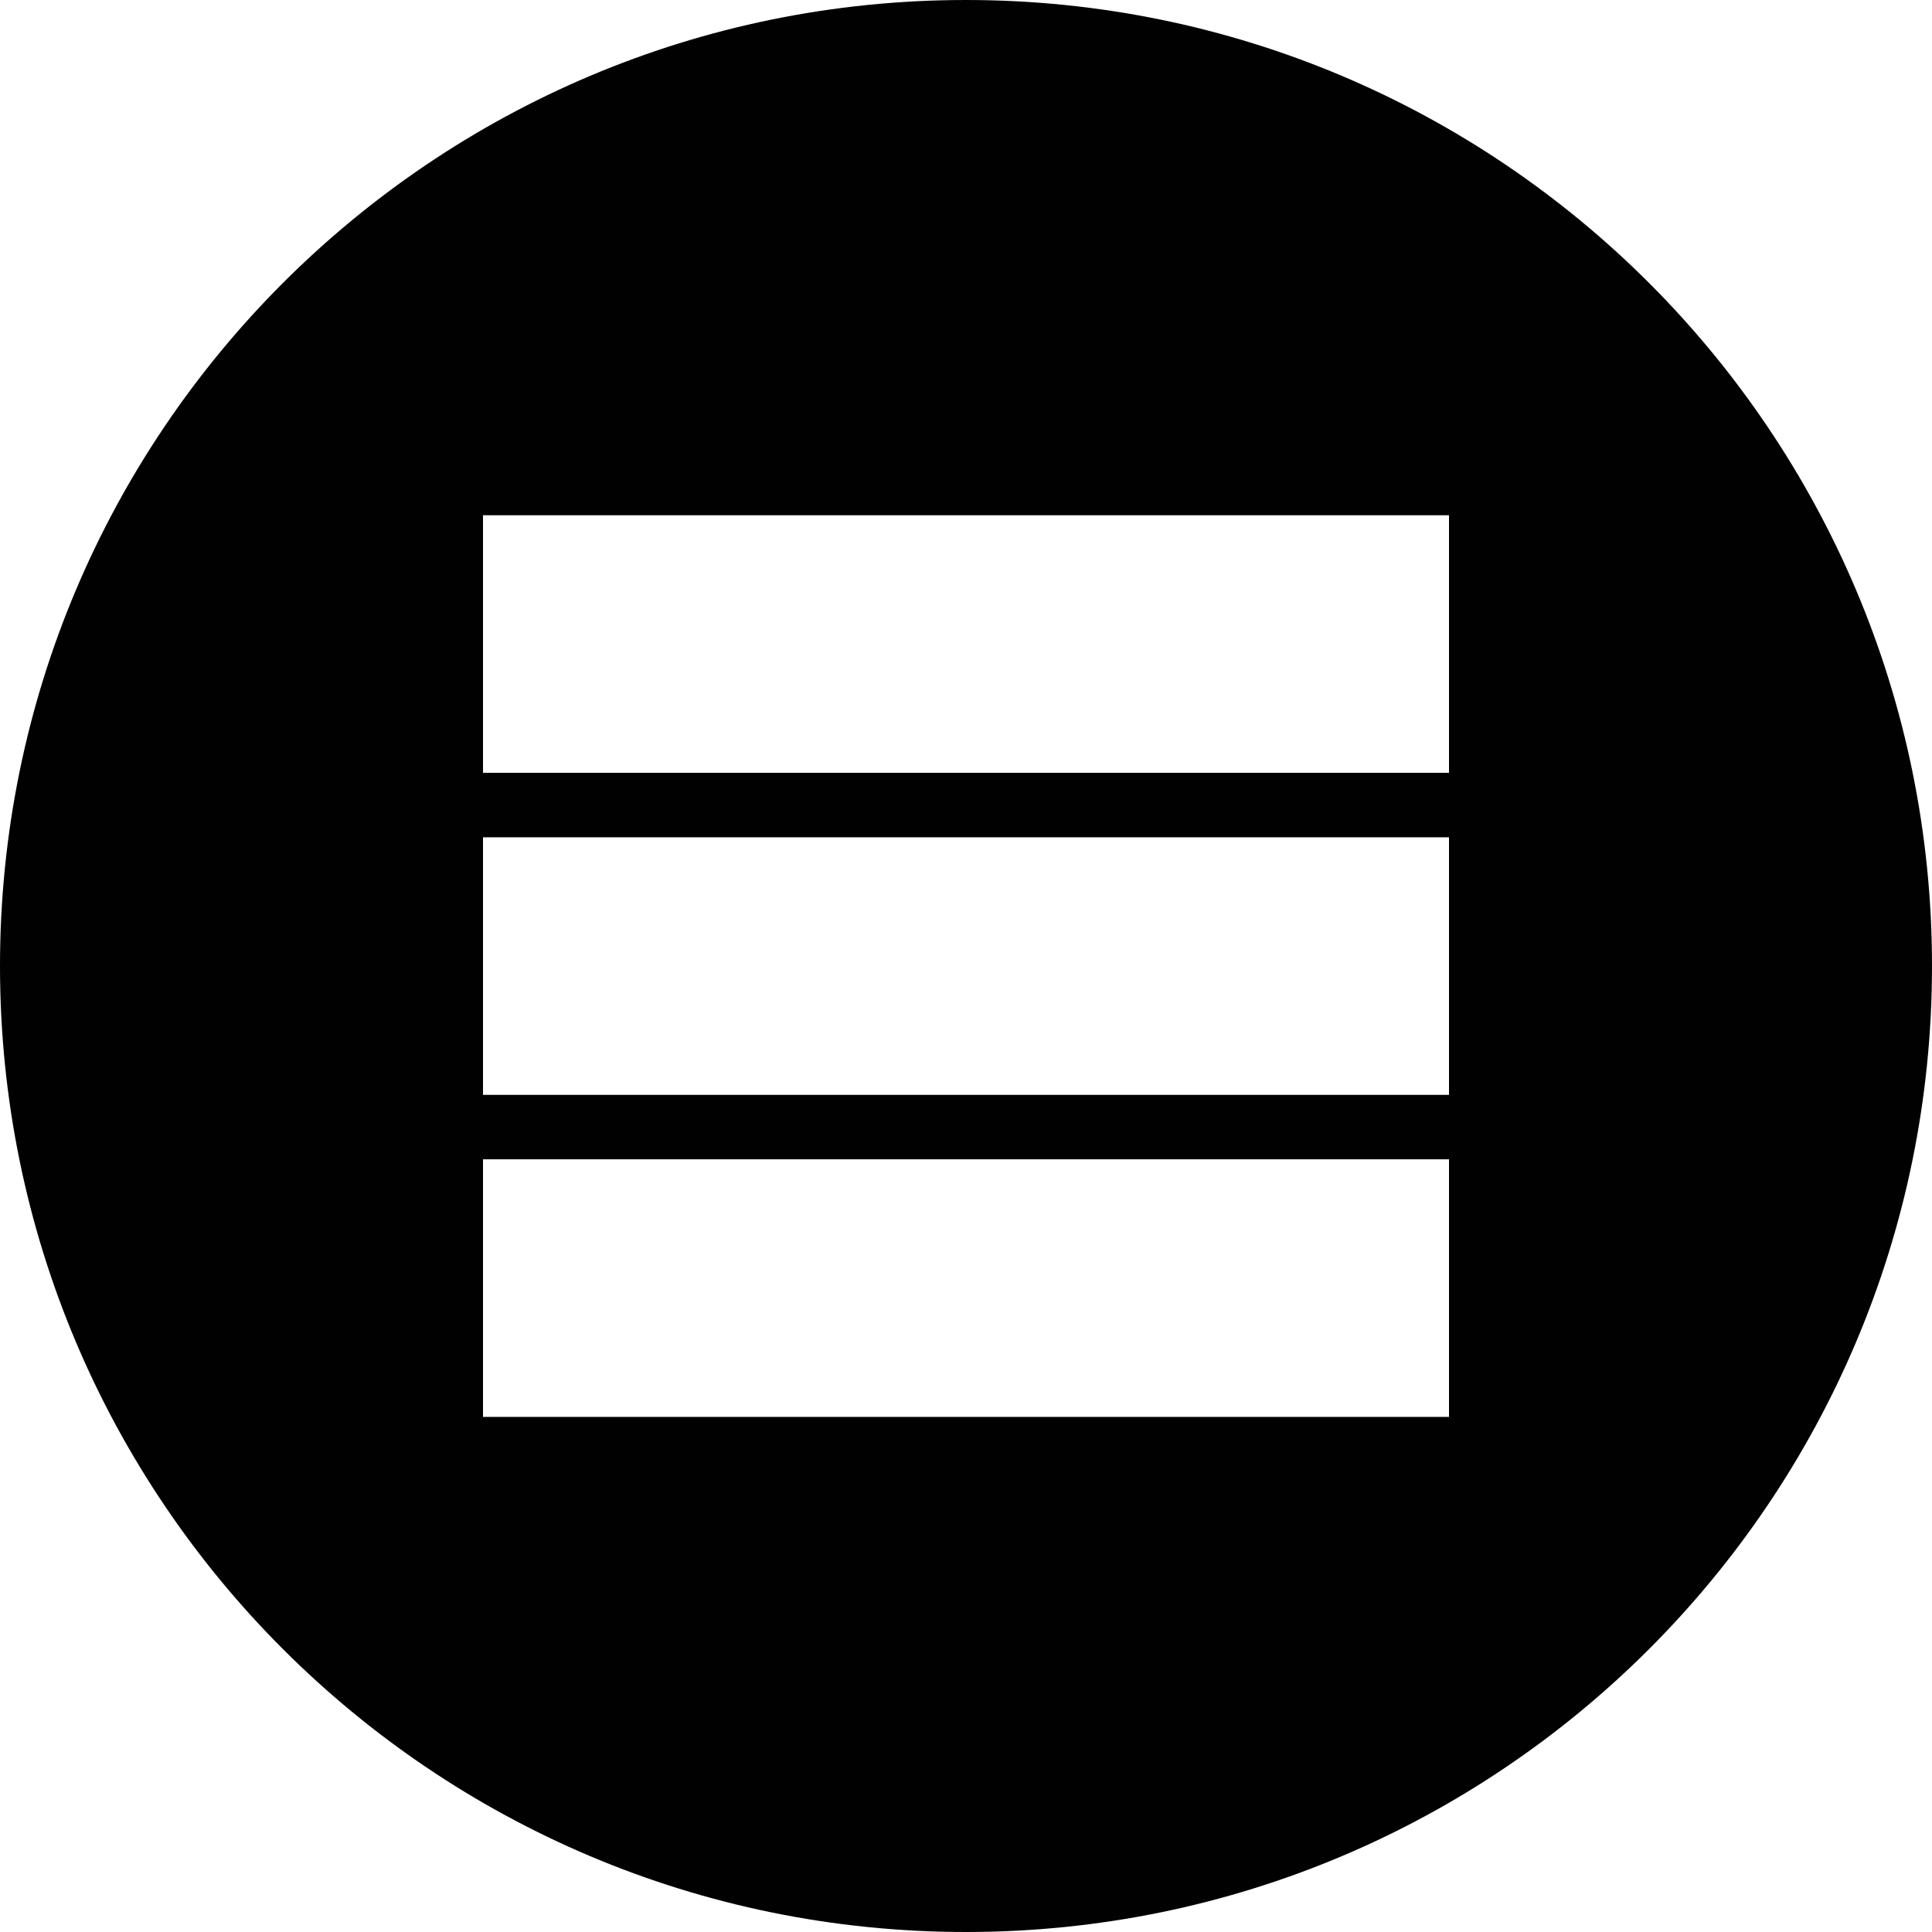
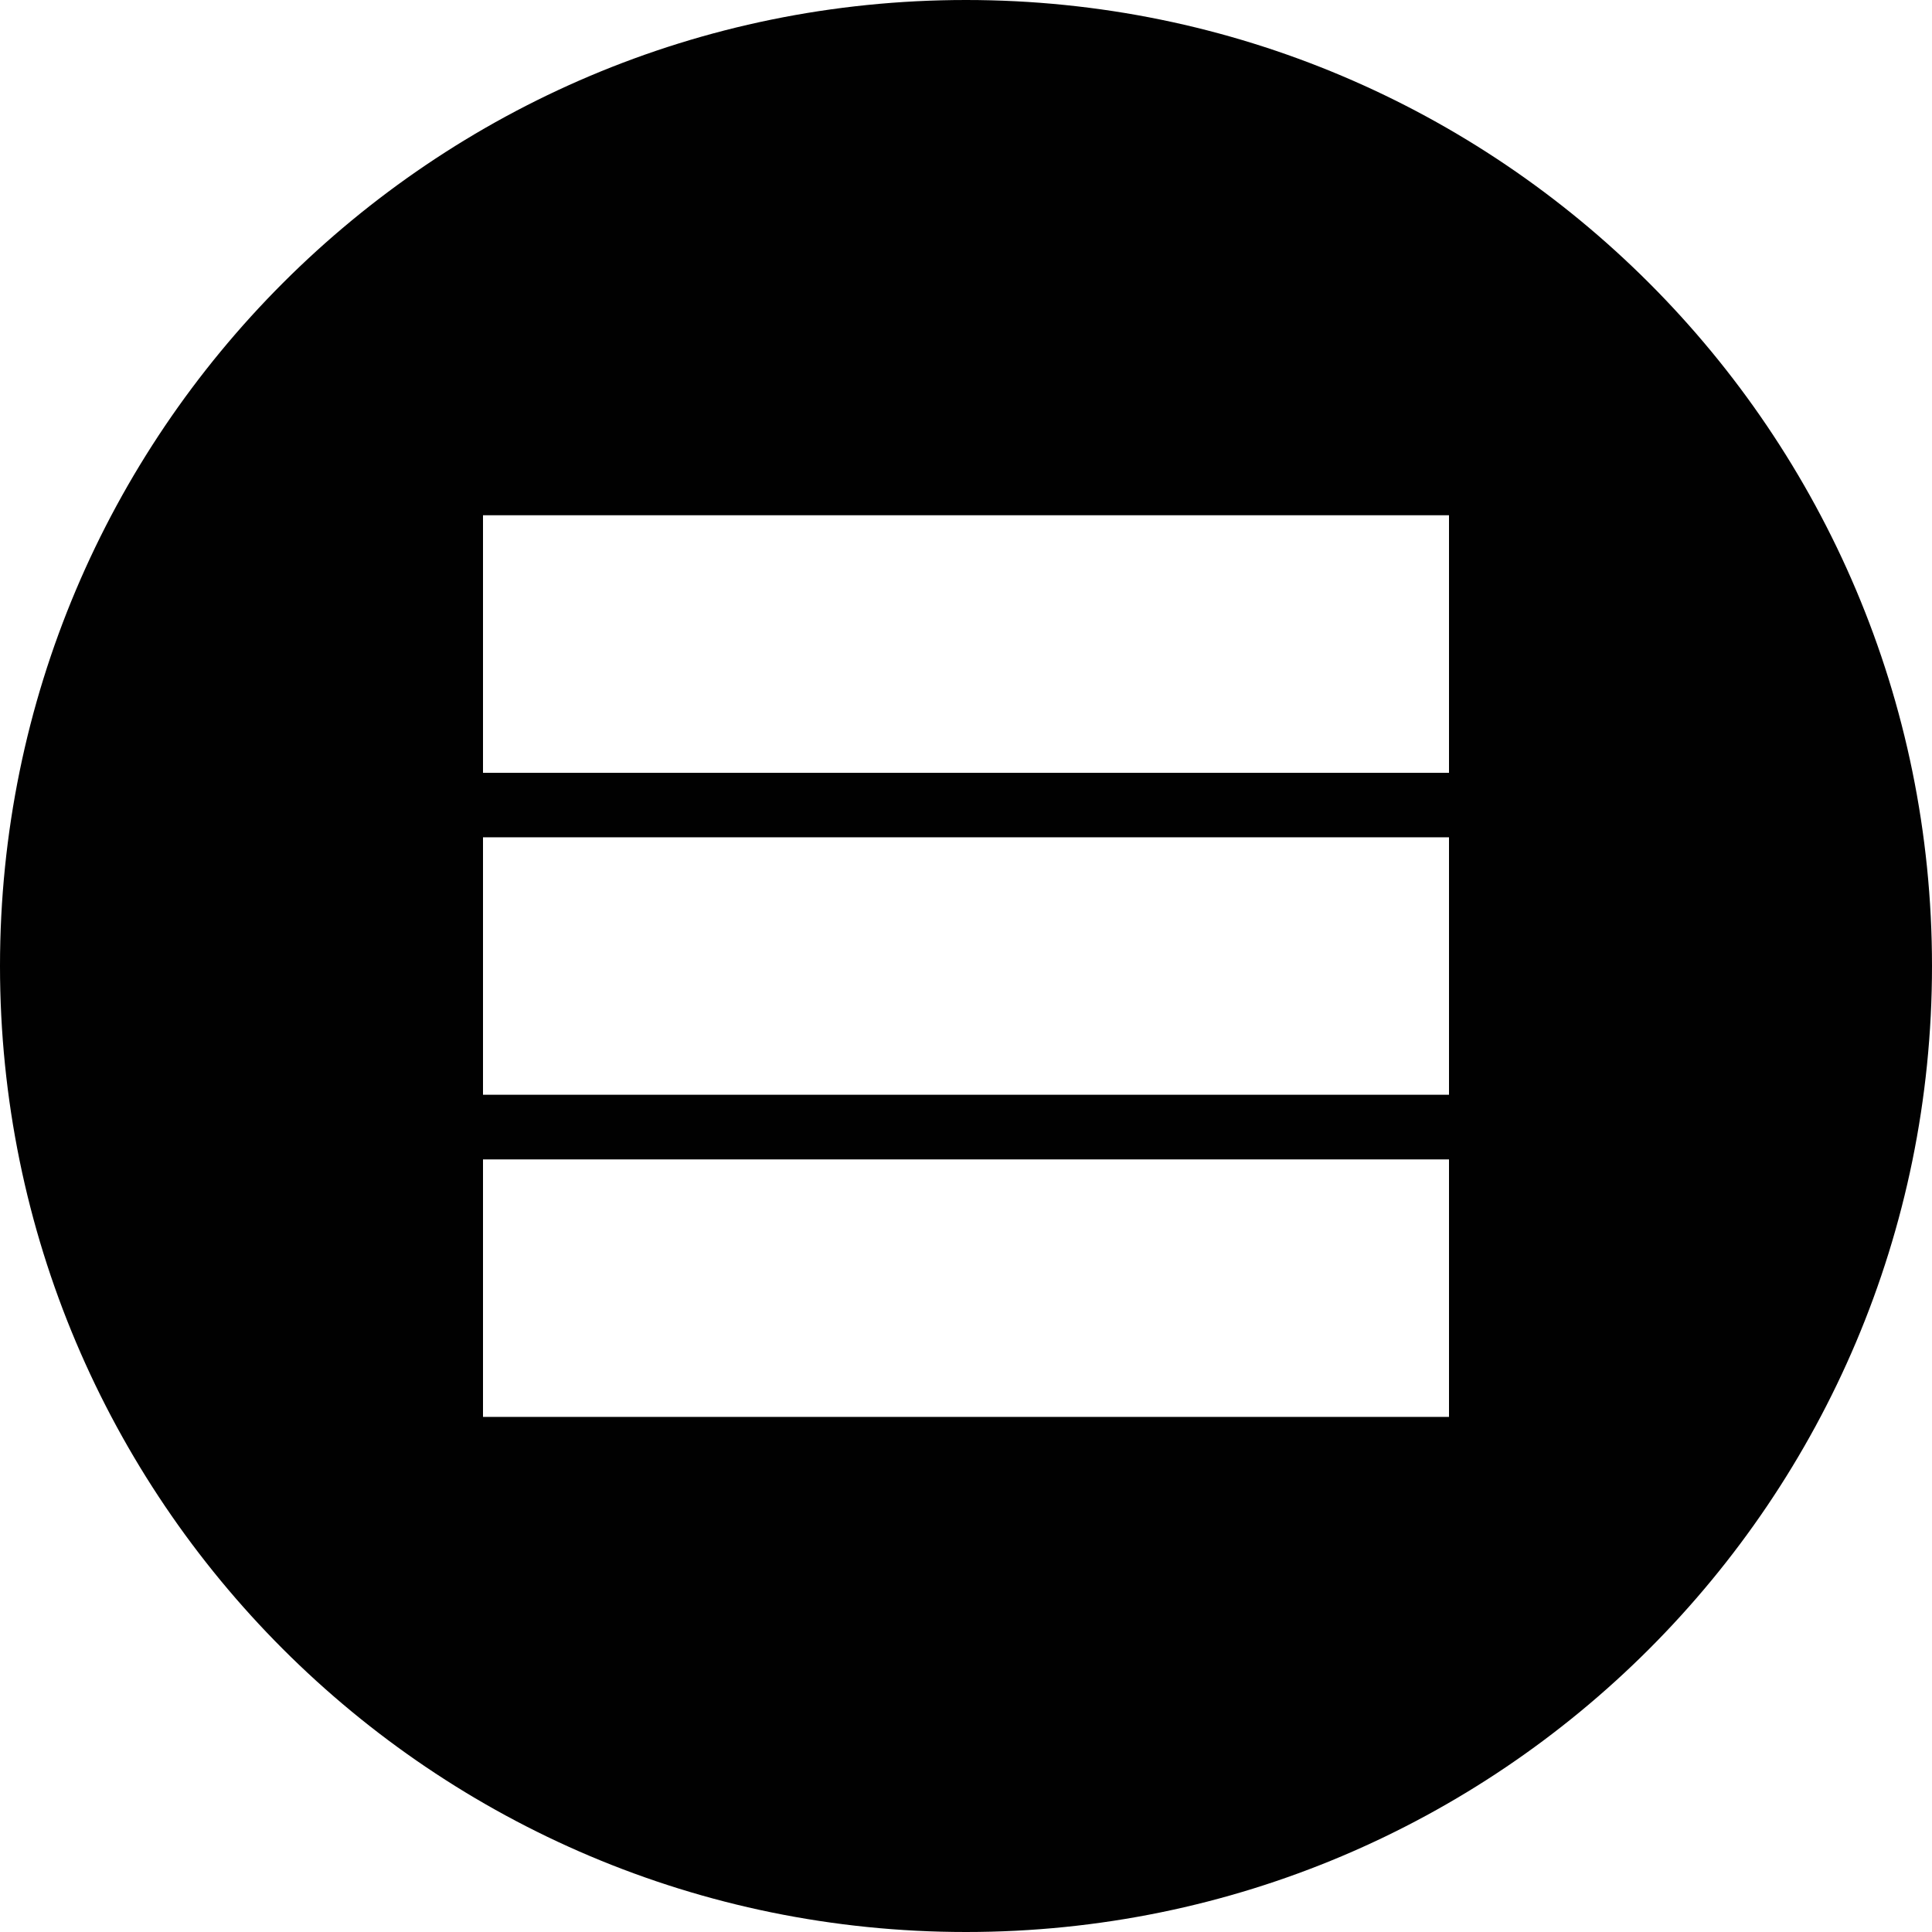
- <svg xmlns="http://www.w3.org/2000/svg" version="1.1" id="Layer_1" x="0px" y="0px" width="16px" height="16px" viewBox="0 0 16 16" enable-background="new 0 0 16 16" xml:space="preserve">
-   <path fill="#010101" d="M8,0C3.582,0,0,3.582,0,8c0,4.419,3.582,8,8,8c4.418,0,8-3.581,8-8C16,3.582,12.418,0,8,0z M12,11.734H4  V9.601h8V11.734z M12,9.067H4V6.934h8V9.067z M12,6.4H4V4.267h8V6.4z" />
+ <svg xmlns="http://www.w3.org/2000/svg" version="1.1" id="Layer_1" x="0px" y="0px" width="512px" height="512px" viewBox="0 0 512 512" enable-background="new 0 0 512 512" xml:space="preserve">
+   <path fill="#010101" d="M256,0C114.625,0,0,114.625,0,256c0,141.406,114.625,256,256,256s256-114.594,256-256  C512,114.625,397.375,0,256,0z M384,375.5H128v-68.25h256V375.5z M384,290.125H128v-68.234h256V290.125z M384,204.797H128v-68.25  h256V204.797z" />
</svg>
